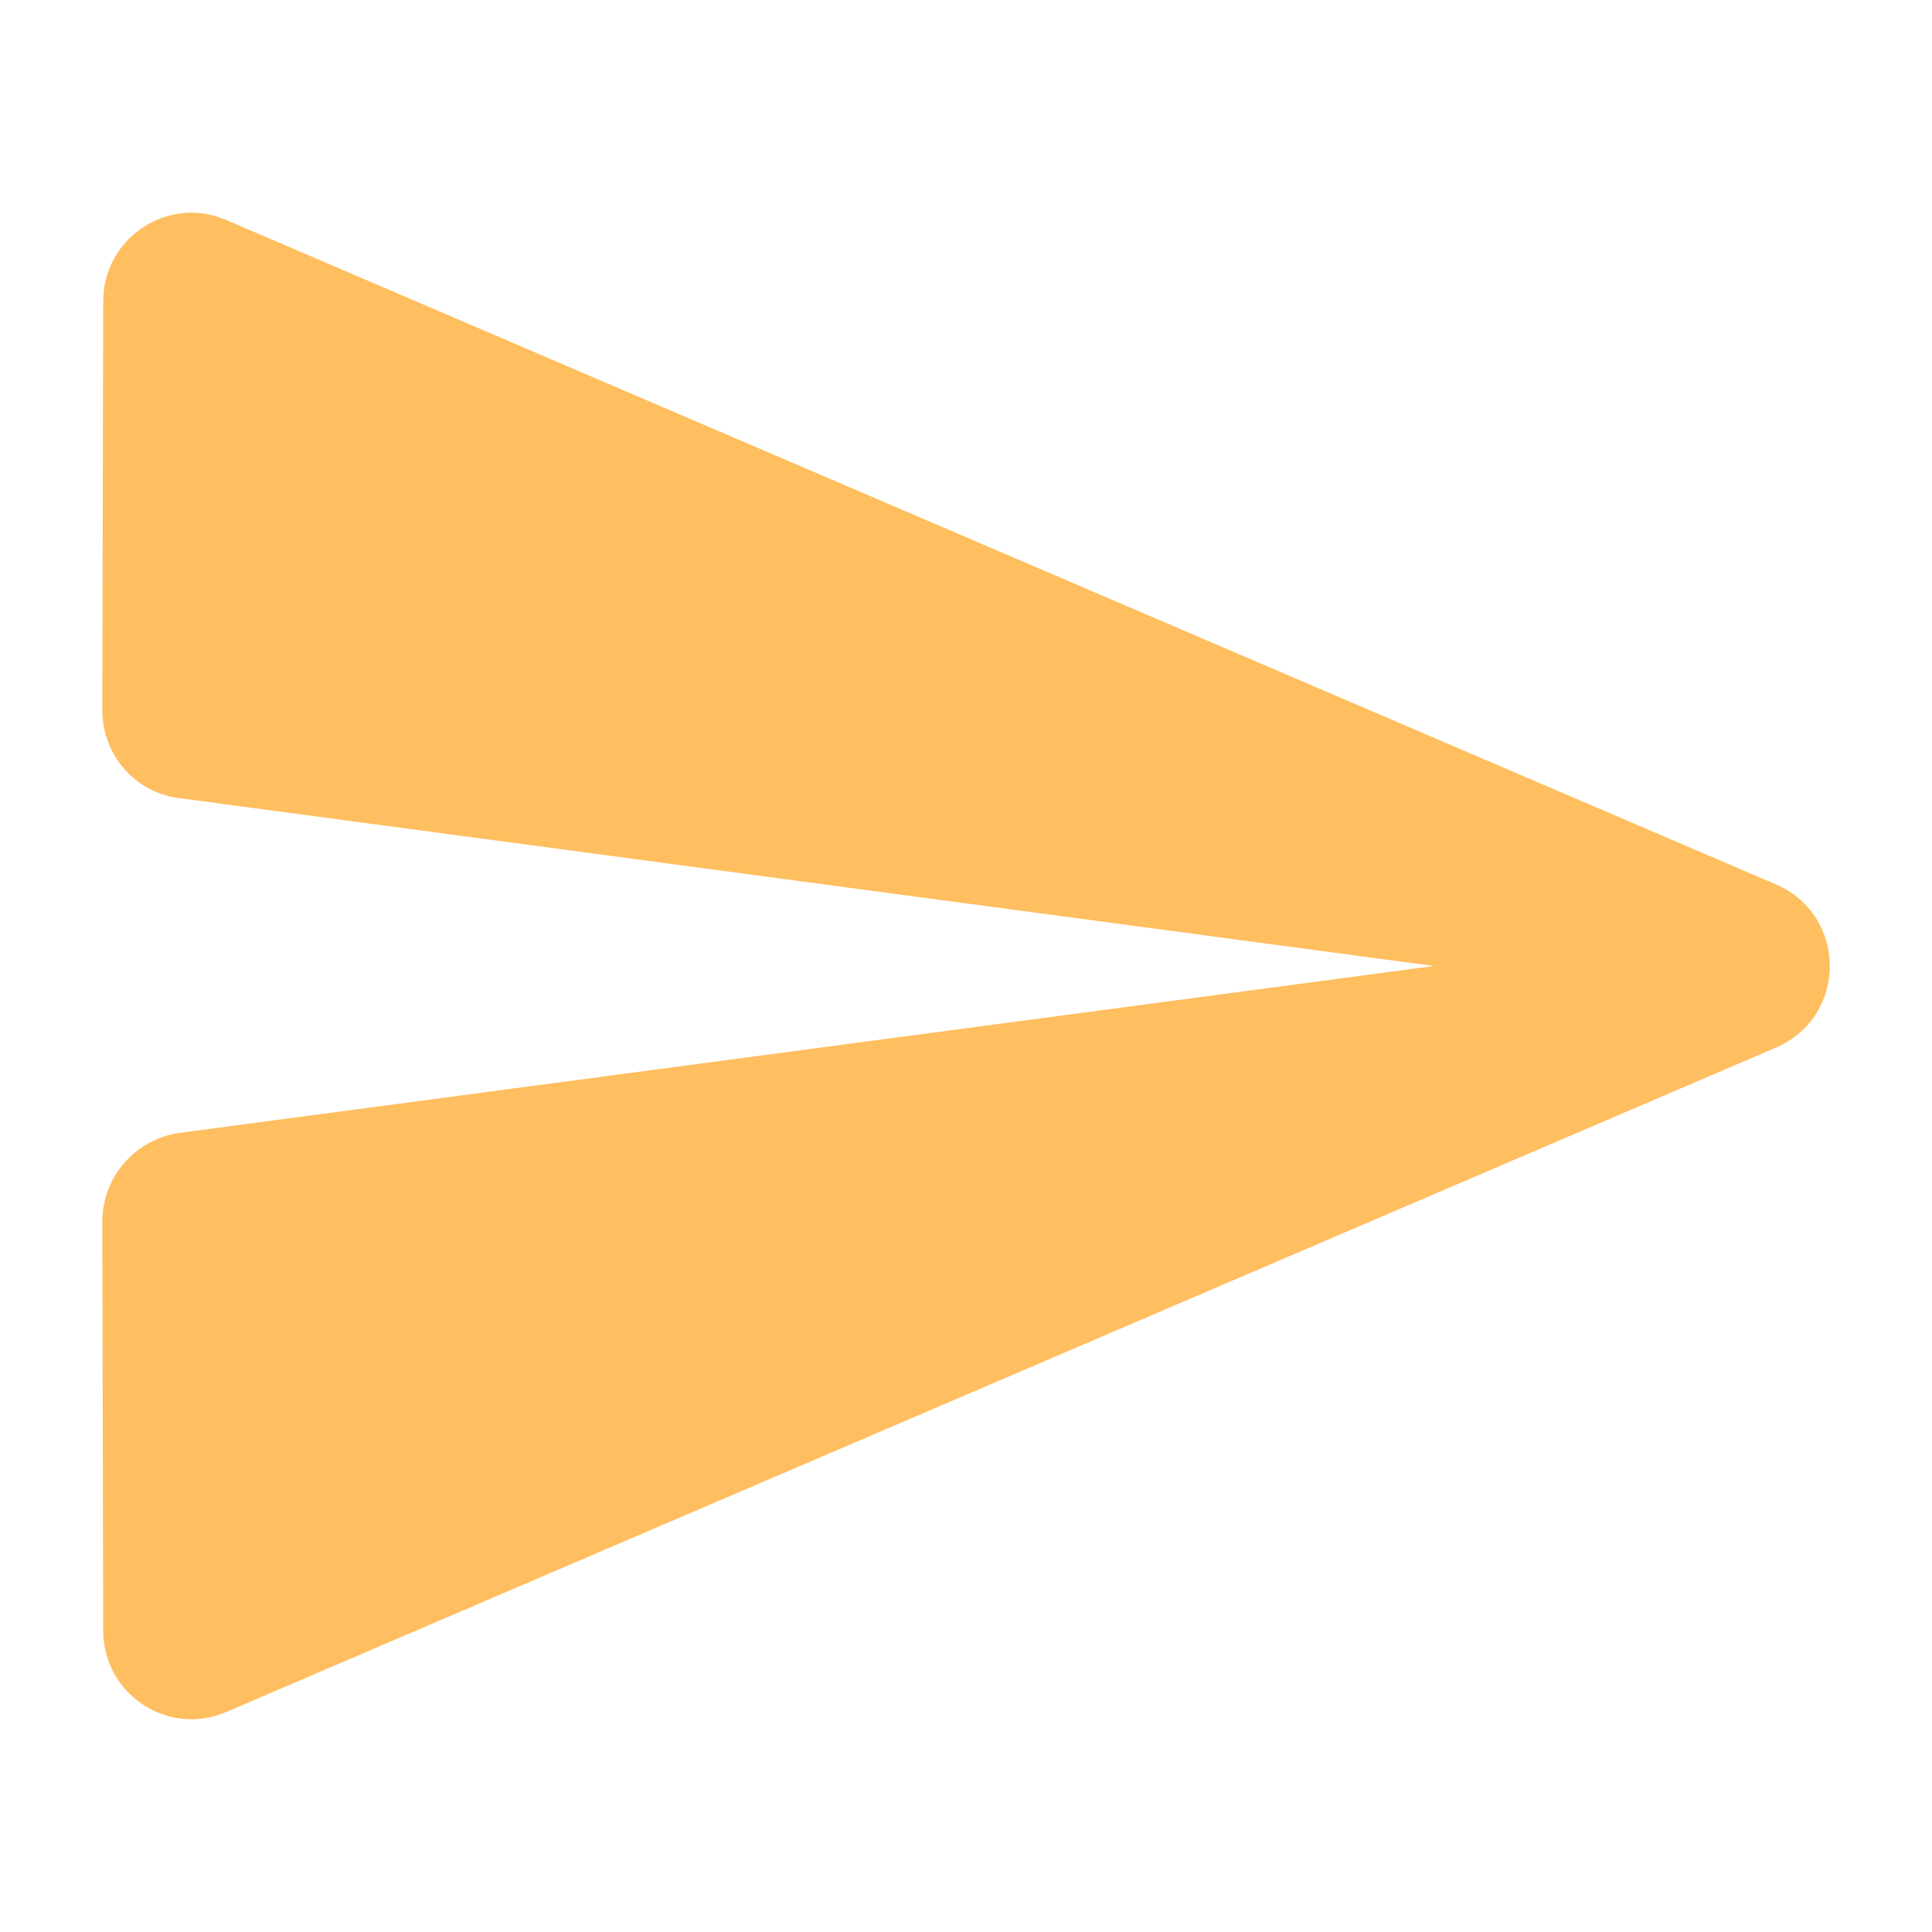
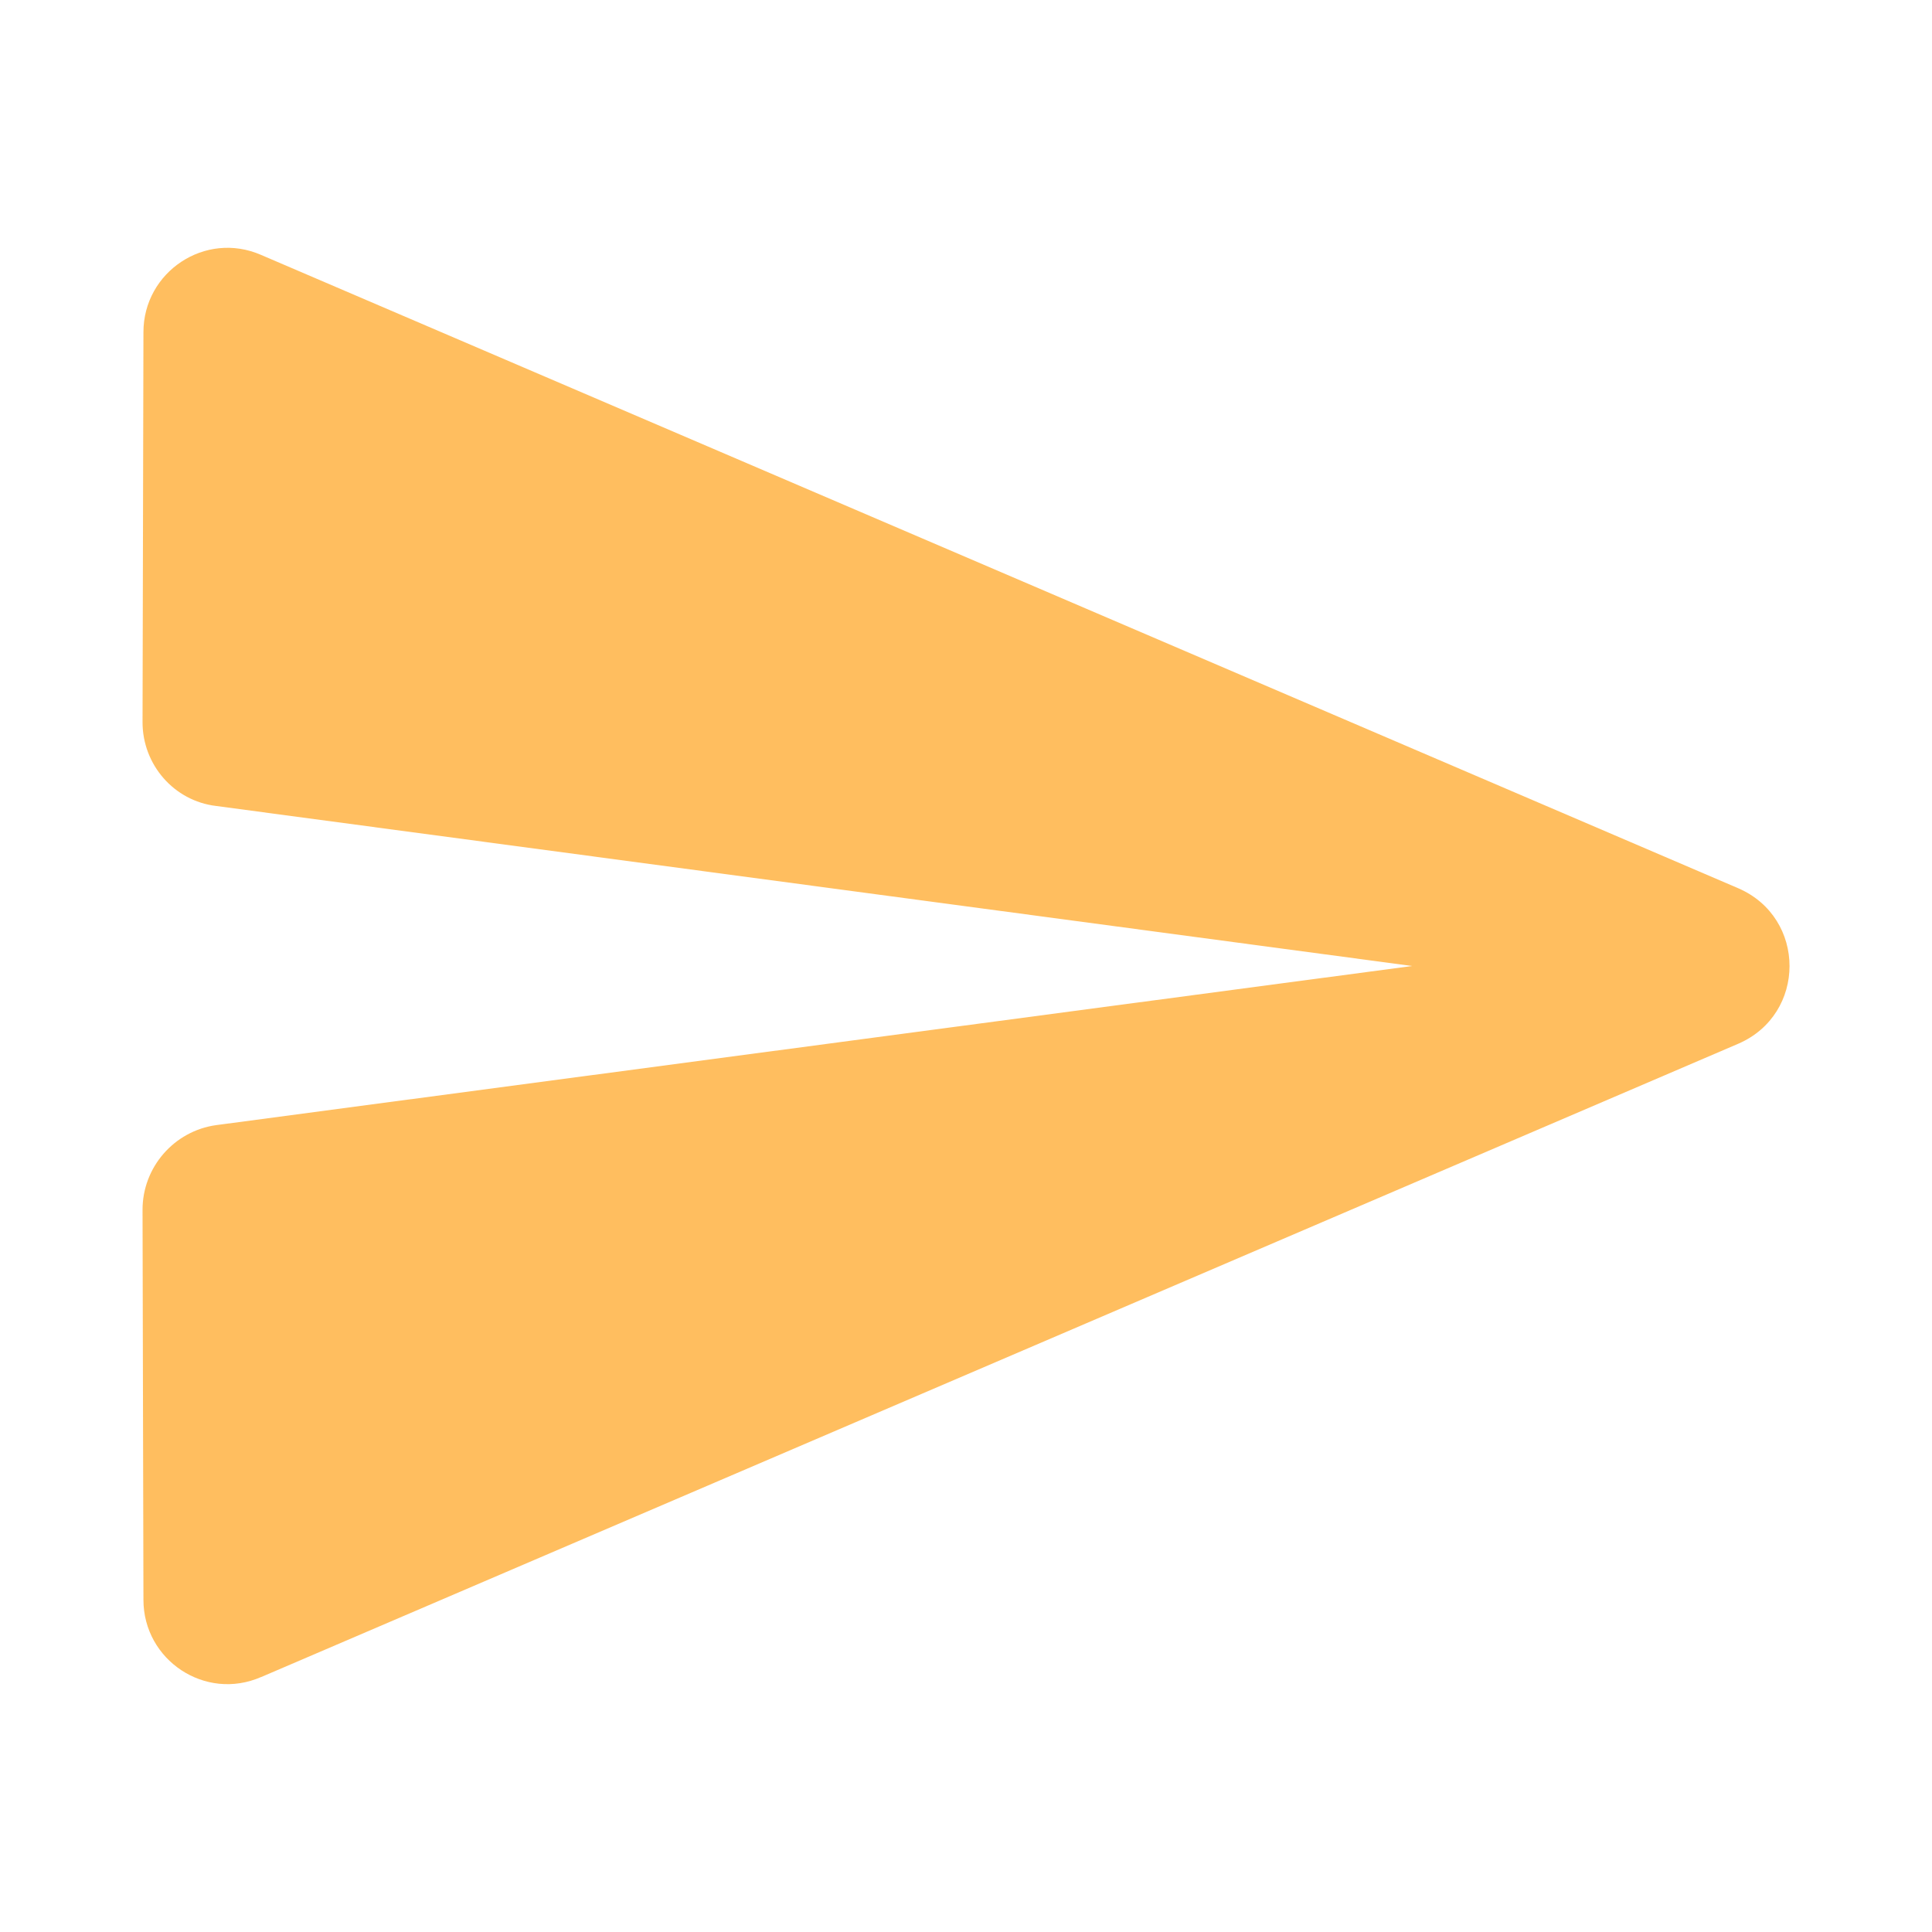
<svg xmlns="http://www.w3.org/2000/svg" width="36pt" height="36pt" viewBox="0 0 36 36" version="1.1" id="svg826">
  <defs id="defs830" />
-   <g id="surface1" transform="matrix(1.10278,0,0,1.10278,-1.850095,-1.850045)" style="stroke-width:0.907">
-     <path style="fill:#ff9700;fill-opacity:0.627;fill-rule:nonzero;stroke:none;stroke-width:0.862" d="M 5.508,30.602 31.684,19.379 c 1.215,-0.523 1.215,-2.234 0,-2.758 L 5.508,5.398 C 4.516,4.965 3.422,5.699 3.422,6.766 L 3.406,13.68 c 0,0.75 0.555,1.395 1.305,1.484 L 25.906,18 4.711,20.82 c -0.75,0.105 -1.305,0.75 -1.305,1.5 l 0.016,6.914 c 0,1.066 1.094,1.801 2.086,1.367 z m 0,0" id="path823" />
+   <g id="surface1" style="stroke-width:0.951" transform="matrix(1.05139,0,0,1.05139,-0.9250477,-0.9250226)">
+     <path style="fill:#ff9700;fill-opacity:0.627;fill-rule:nonzero;stroke:none;stroke-width:0.905" d="M 5.508,30.602 31.684,19.379 c 1.215,-0.523 1.215,-2.234 0,-2.758 L 5.508,5.398 C 4.516,4.965 3.422,5.699 3.422,6.766 L 3.406,13.68 c 0,0.75 0.555,1.395 1.305,1.484 L 25.906,18 4.711,20.82 c -0.75,0.105 -1.305,0.75 -1.305,1.5 l 0.016,6.914 c 0,1.066 1.094,1.801 2.086,1.367 z m 0,0" id="path823" />
  </g>
</svg>
